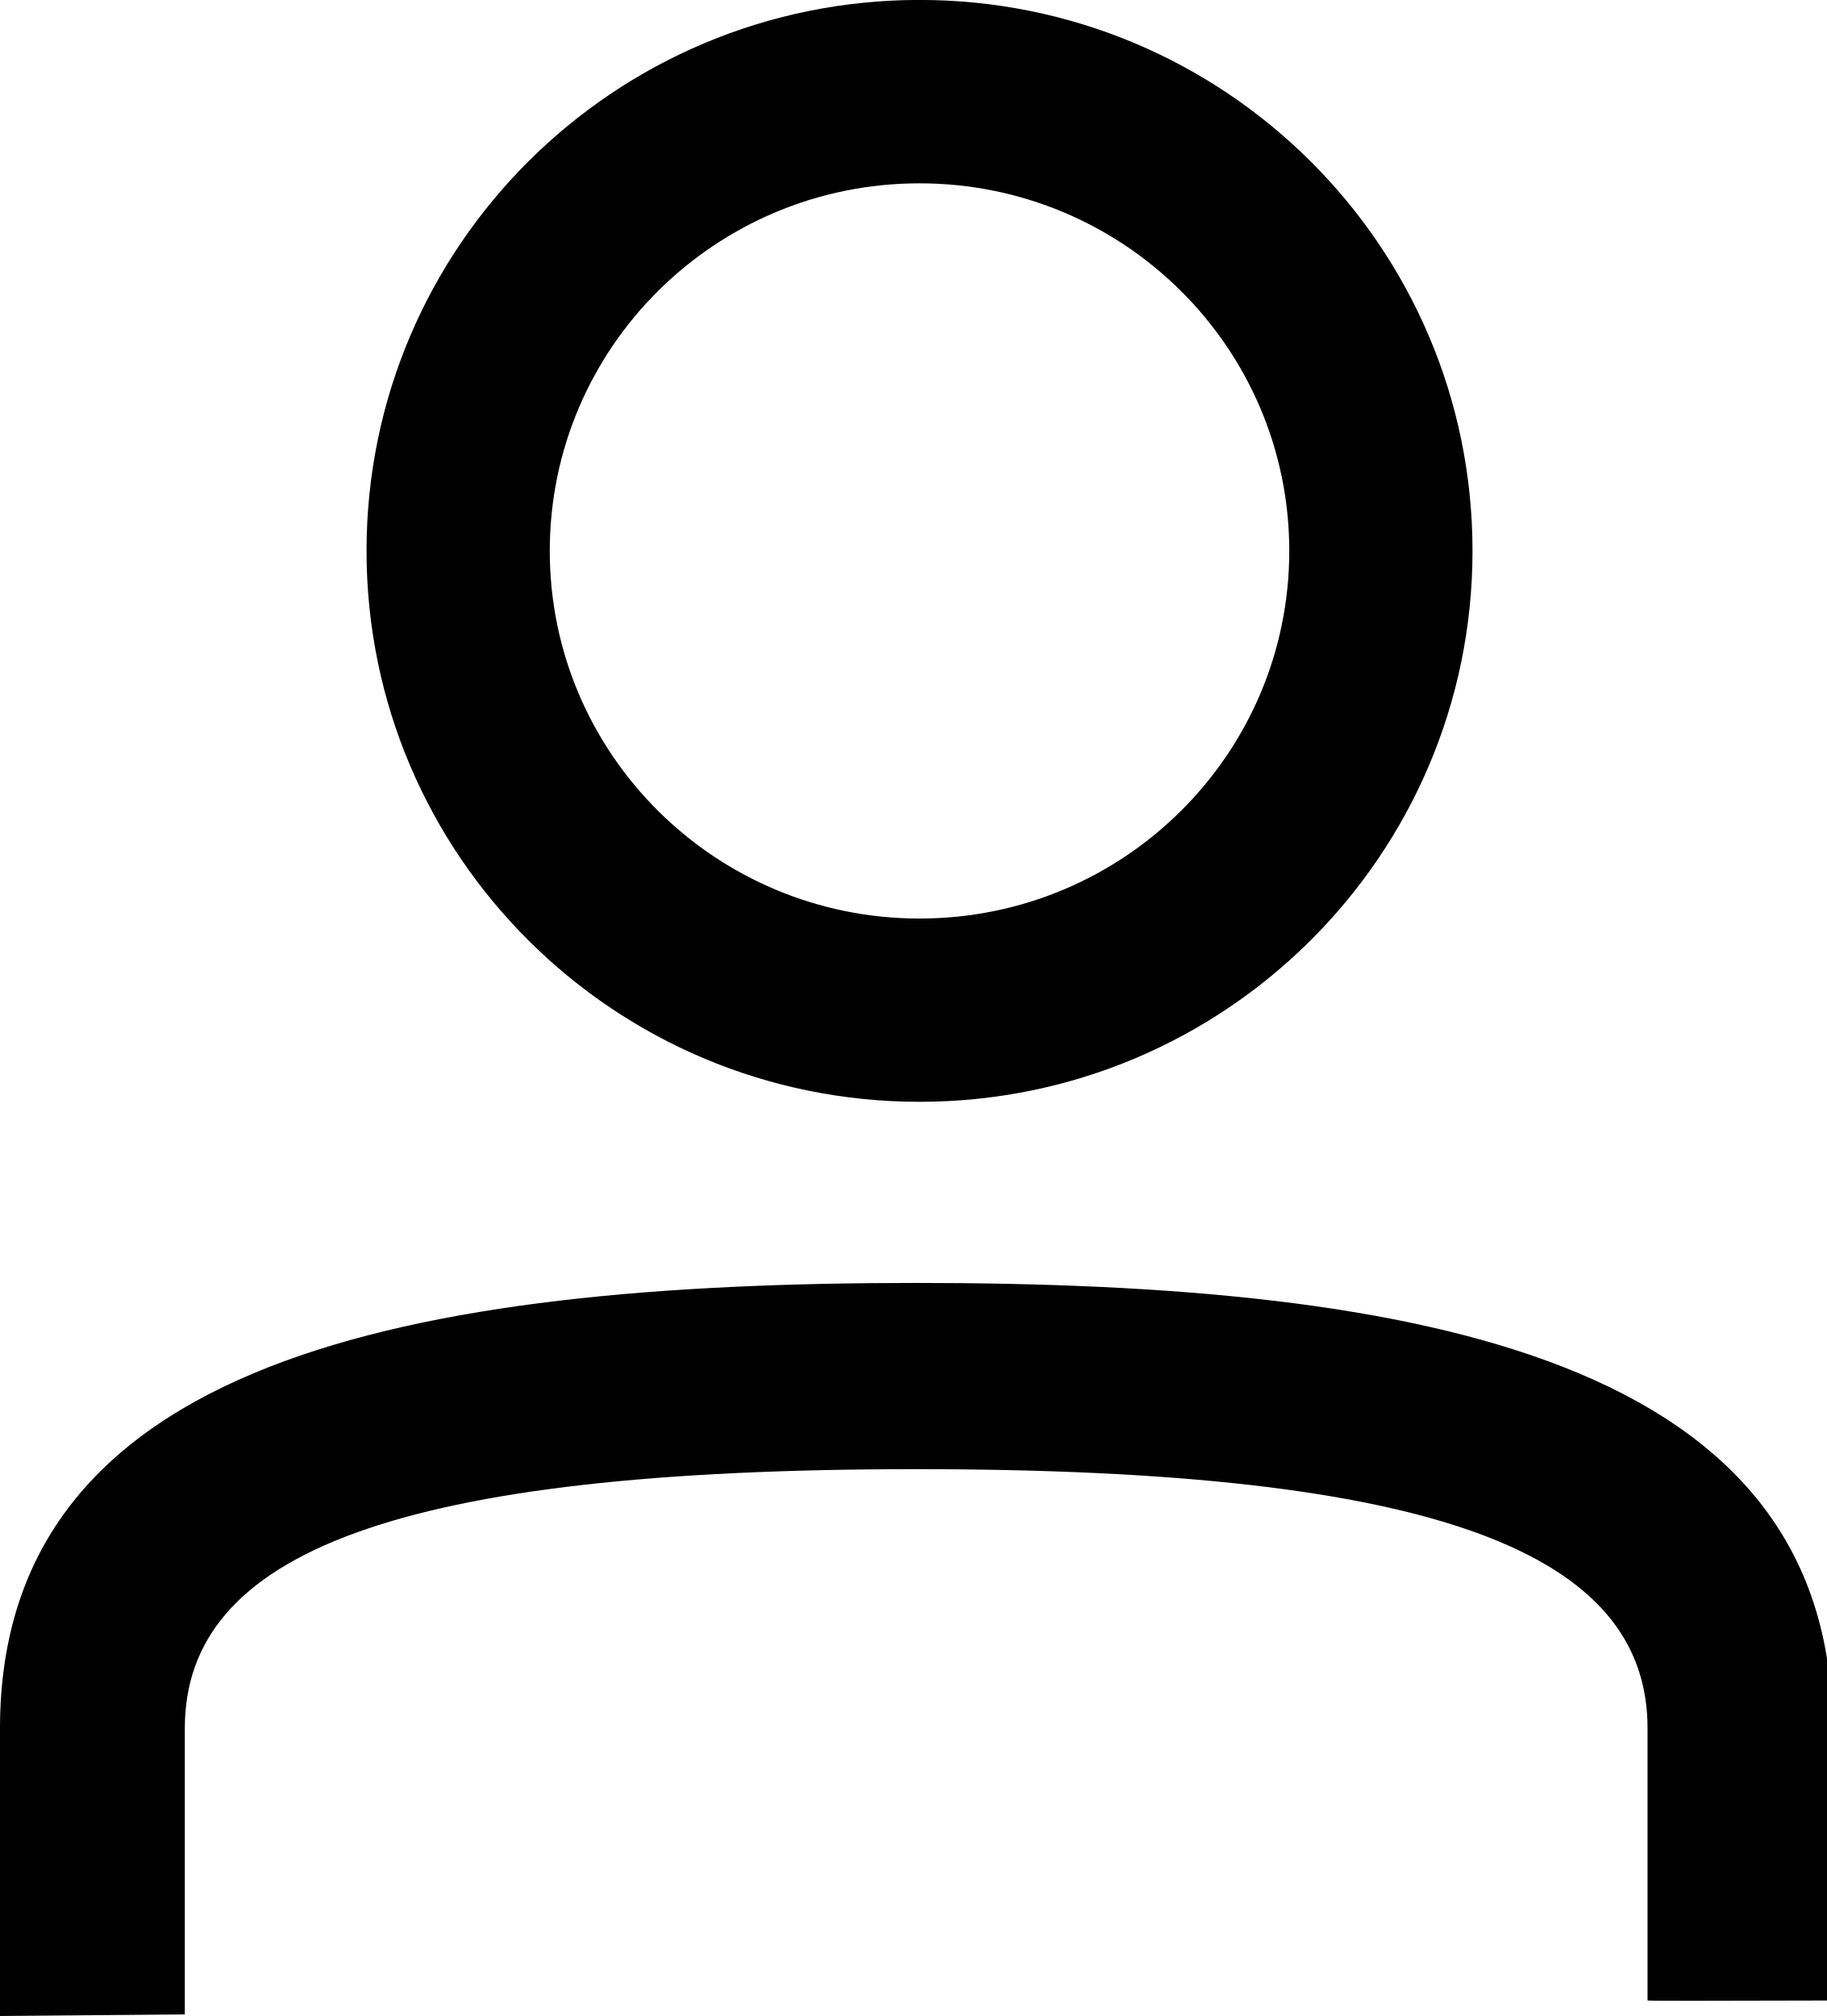
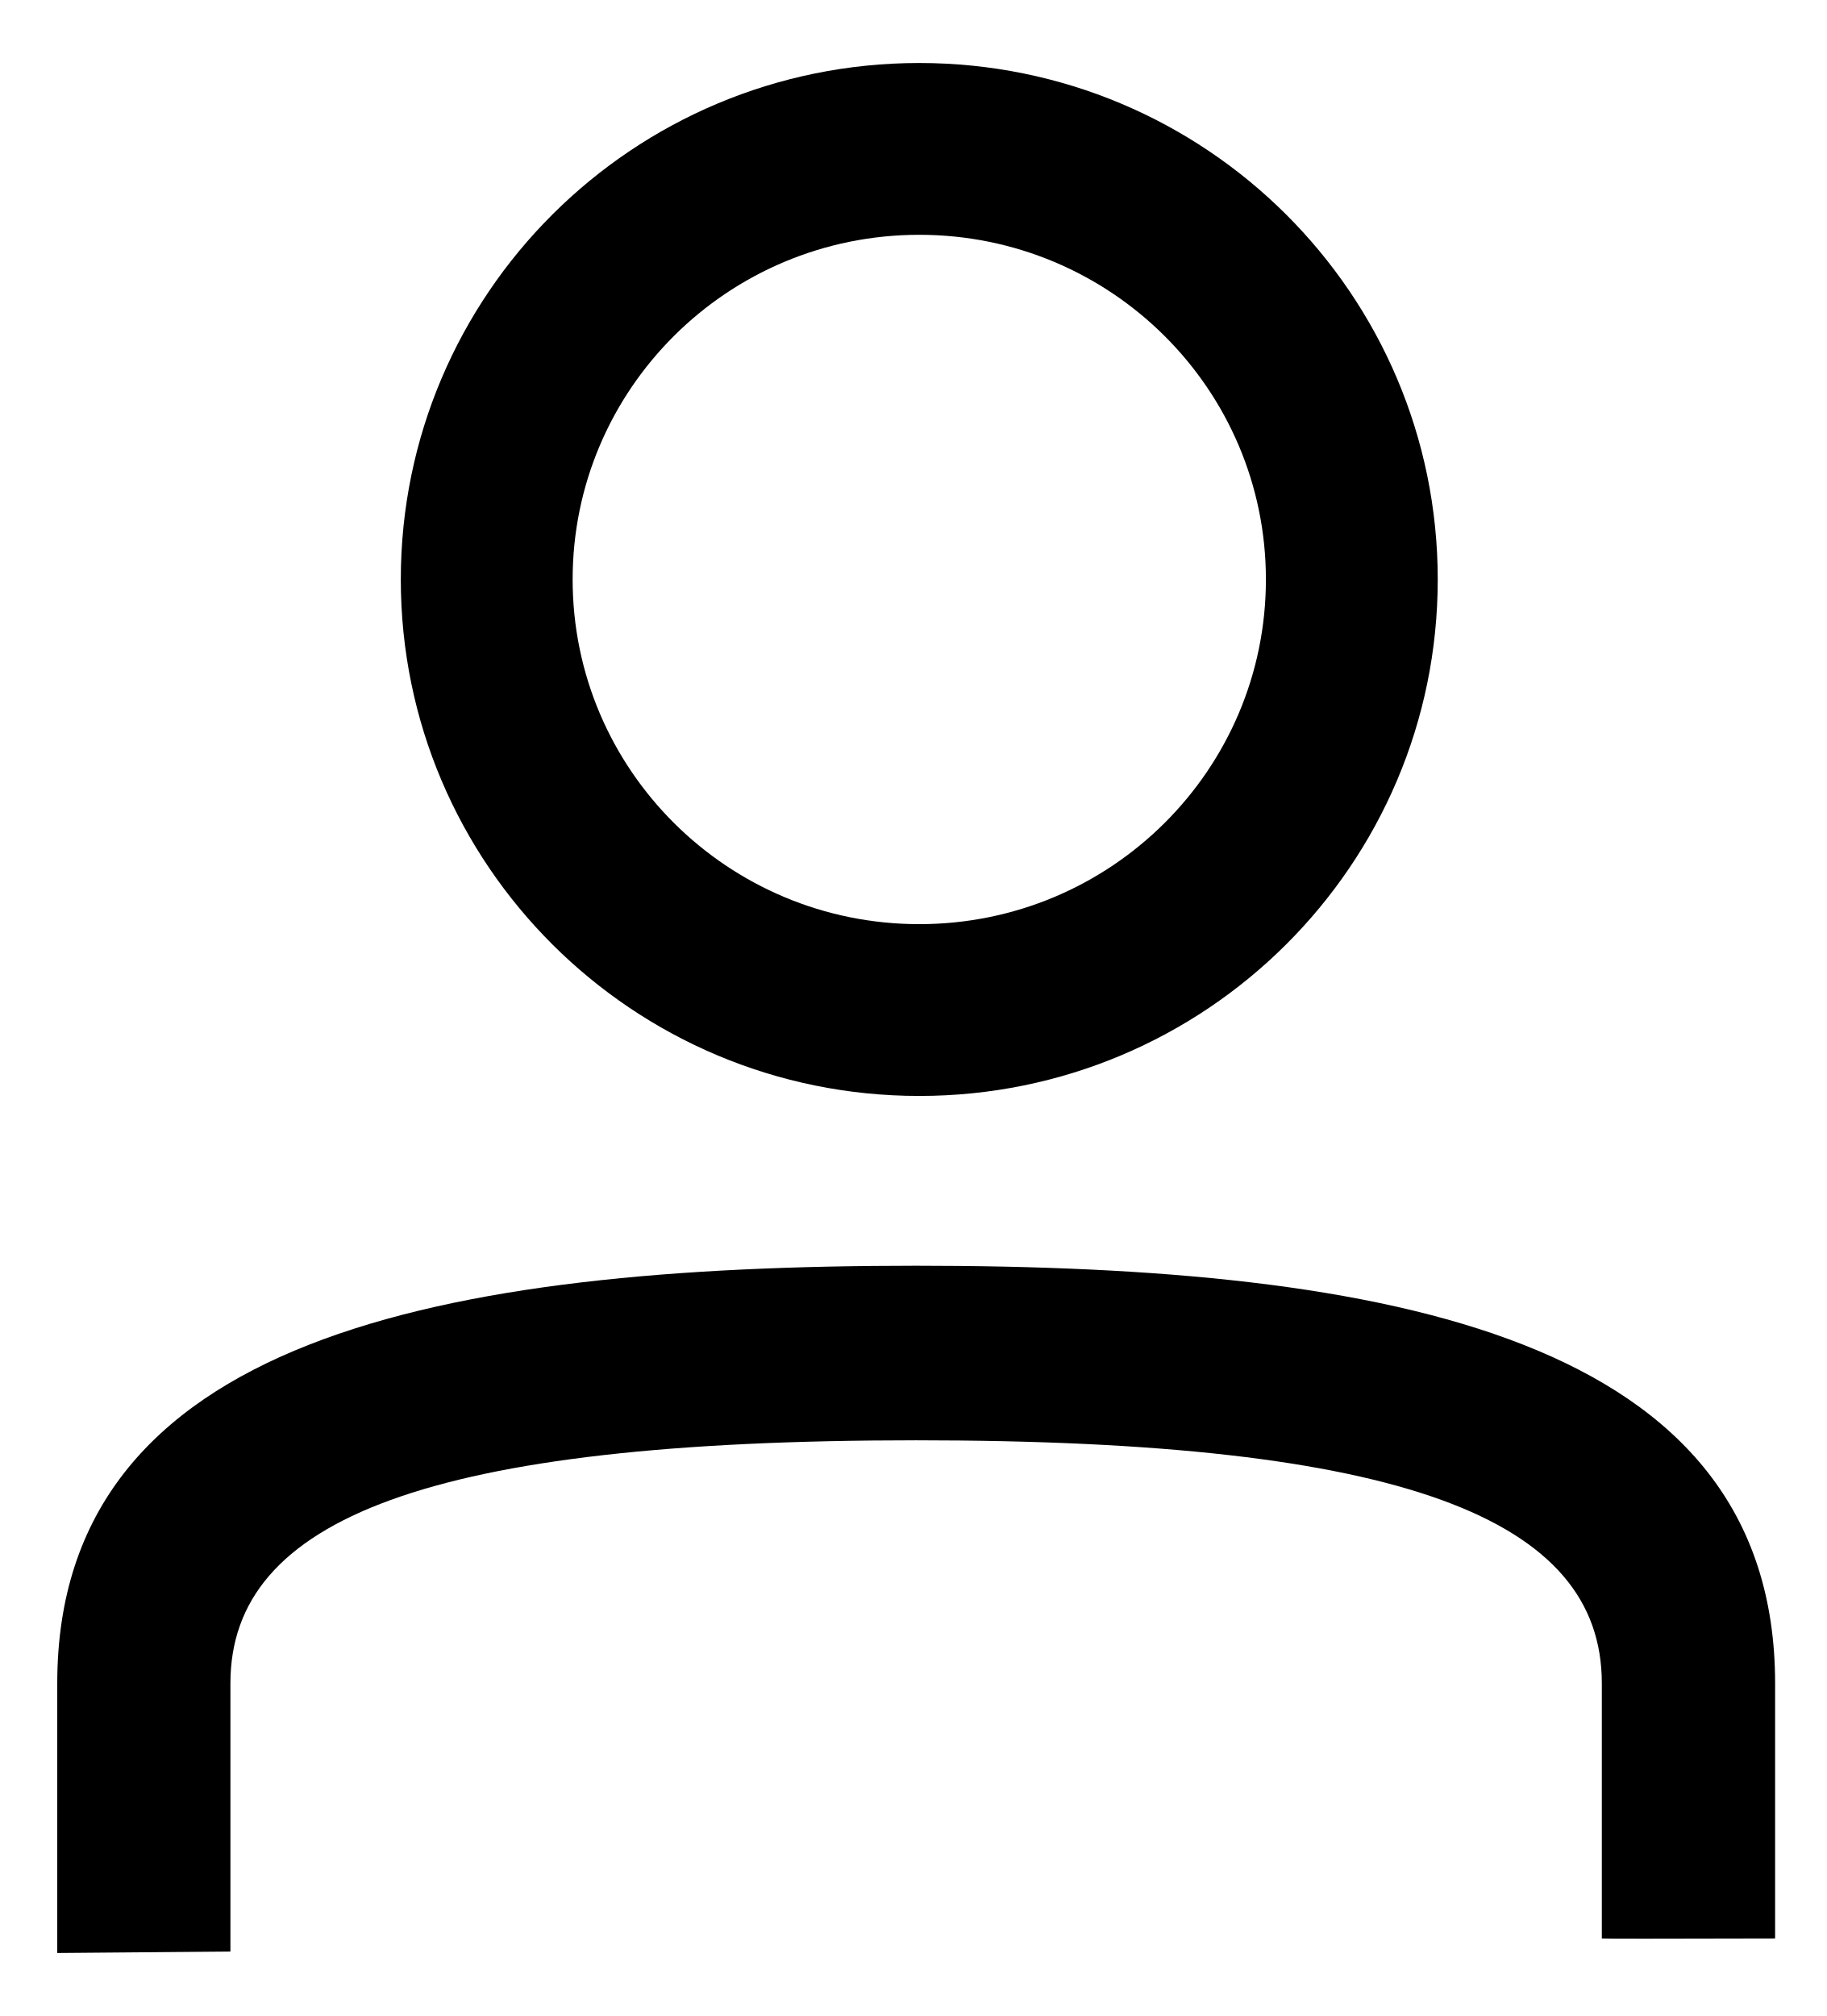
<svg xmlns="http://www.w3.org/2000/svg" version="1.1" width="29" height="32" viewBox="0 0 29 32">
-   <path d="M14.598 14.58c3.245 0 5.87-2.615 5.87-5.835s-2.626-5.835-5.87-5.835c-3.245 0-5.87 2.615-5.87 5.835s2.626 5.835 5.87 5.835zM14.598 17.489c-4.849 0-8.779-3.915-8.779-8.745s3.931-8.745 8.779-8.745c4.849 0 8.779 3.915 8.779 8.745s-3.931 8.745-8.779 8.745zM2.934 31.975l-2.934 0.025v-4.565c0-5.858 6.512-7.071 14.545-7.071s14.545 1.213 14.545 7.071v4.319c-1.956 0.006-2.934 0.006-2.934 0v-4.319c0-2.792-3.364-4.115-11.611-4.115s-11.611 1.323-11.611 4.115v4.54z" />
+   <path d="M14.594 14.669c3.042 0 5.503-2.452 5.503-5.471s-2.462-5.471-5.503-5.471c-3.042 0-5.503 2.452-5.503 5.471s2.462 5.471 5.503 5.471zM14.594 17.396c-4.546 0-8.231-3.67-8.231-8.198s3.685-8.198 8.231-8.198c4.546 0 8.231 3.67 8.231 8.198s-3.685 8.198-8.231 8.198zM3.66 30.977l-2.751 0.023v-4.28c0-5.492 6.105-6.629 13.636-6.629s13.636 1.137 13.636 6.629v4.049c-1.834 0.005-2.751 0.005-2.751 0v-4.049c0-2.617-3.154-3.858-10.886-3.858s-10.886 1.241-10.886 3.858v4.257z" />
</svg>
